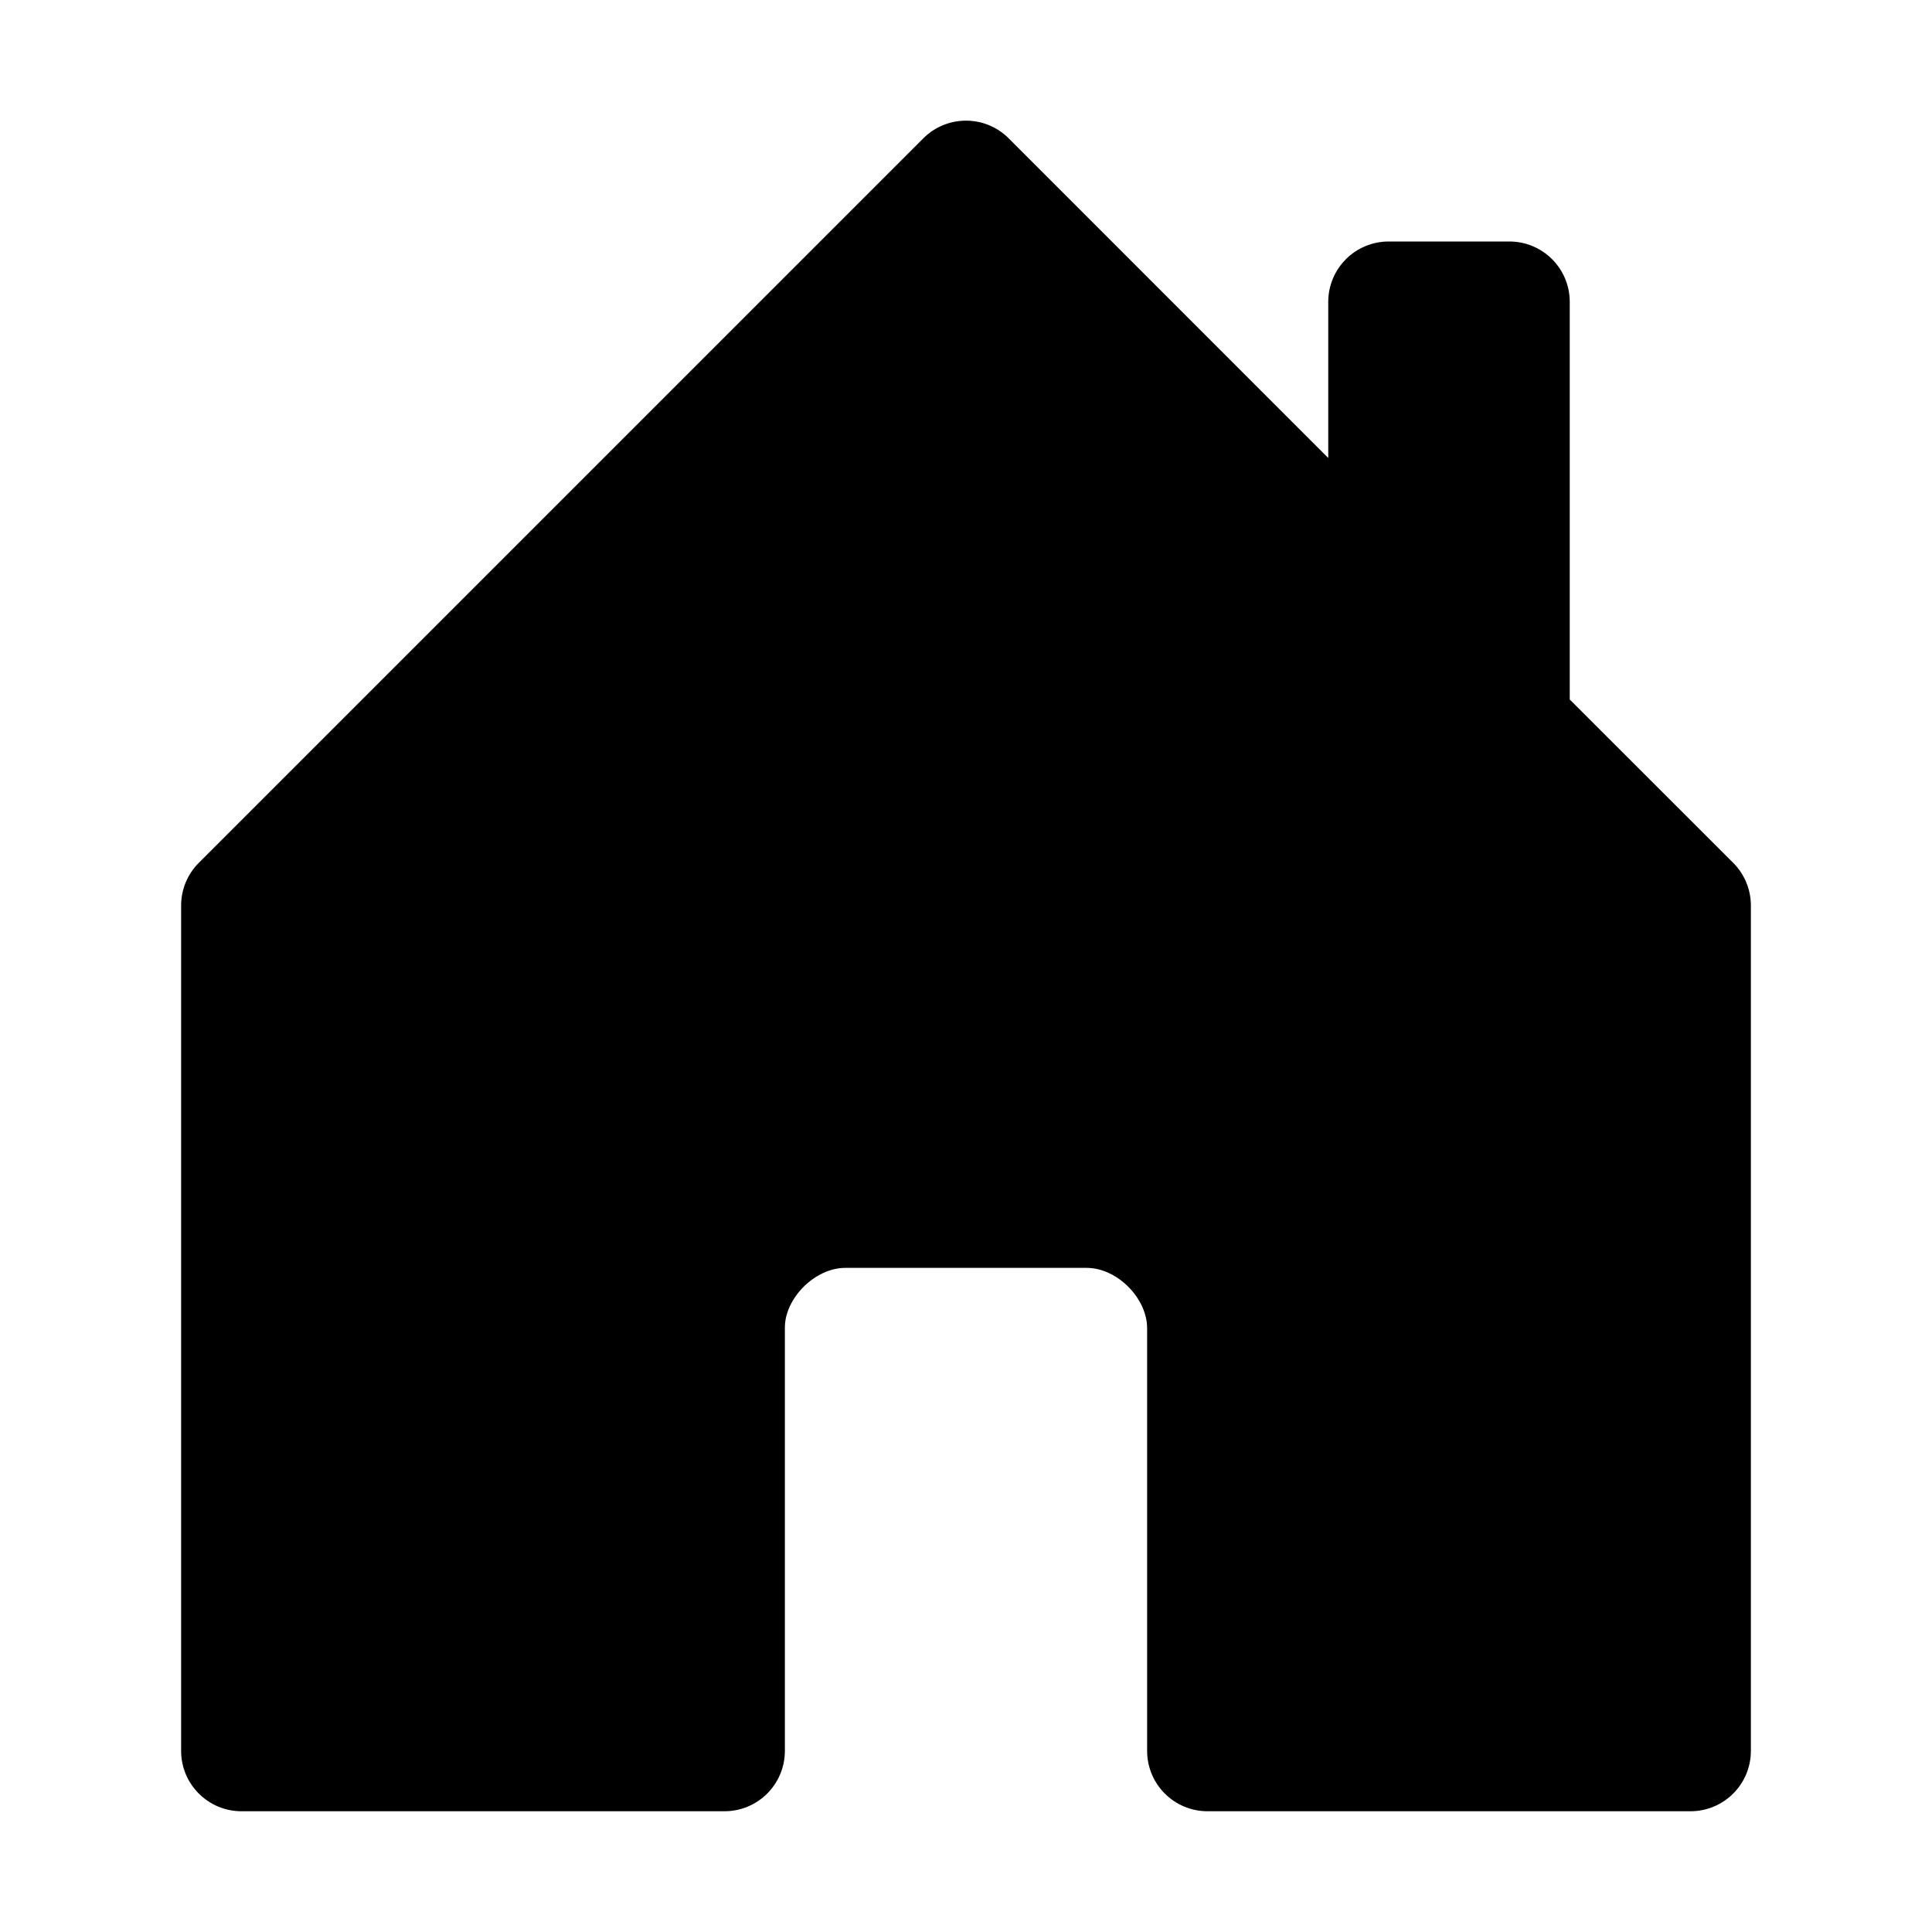
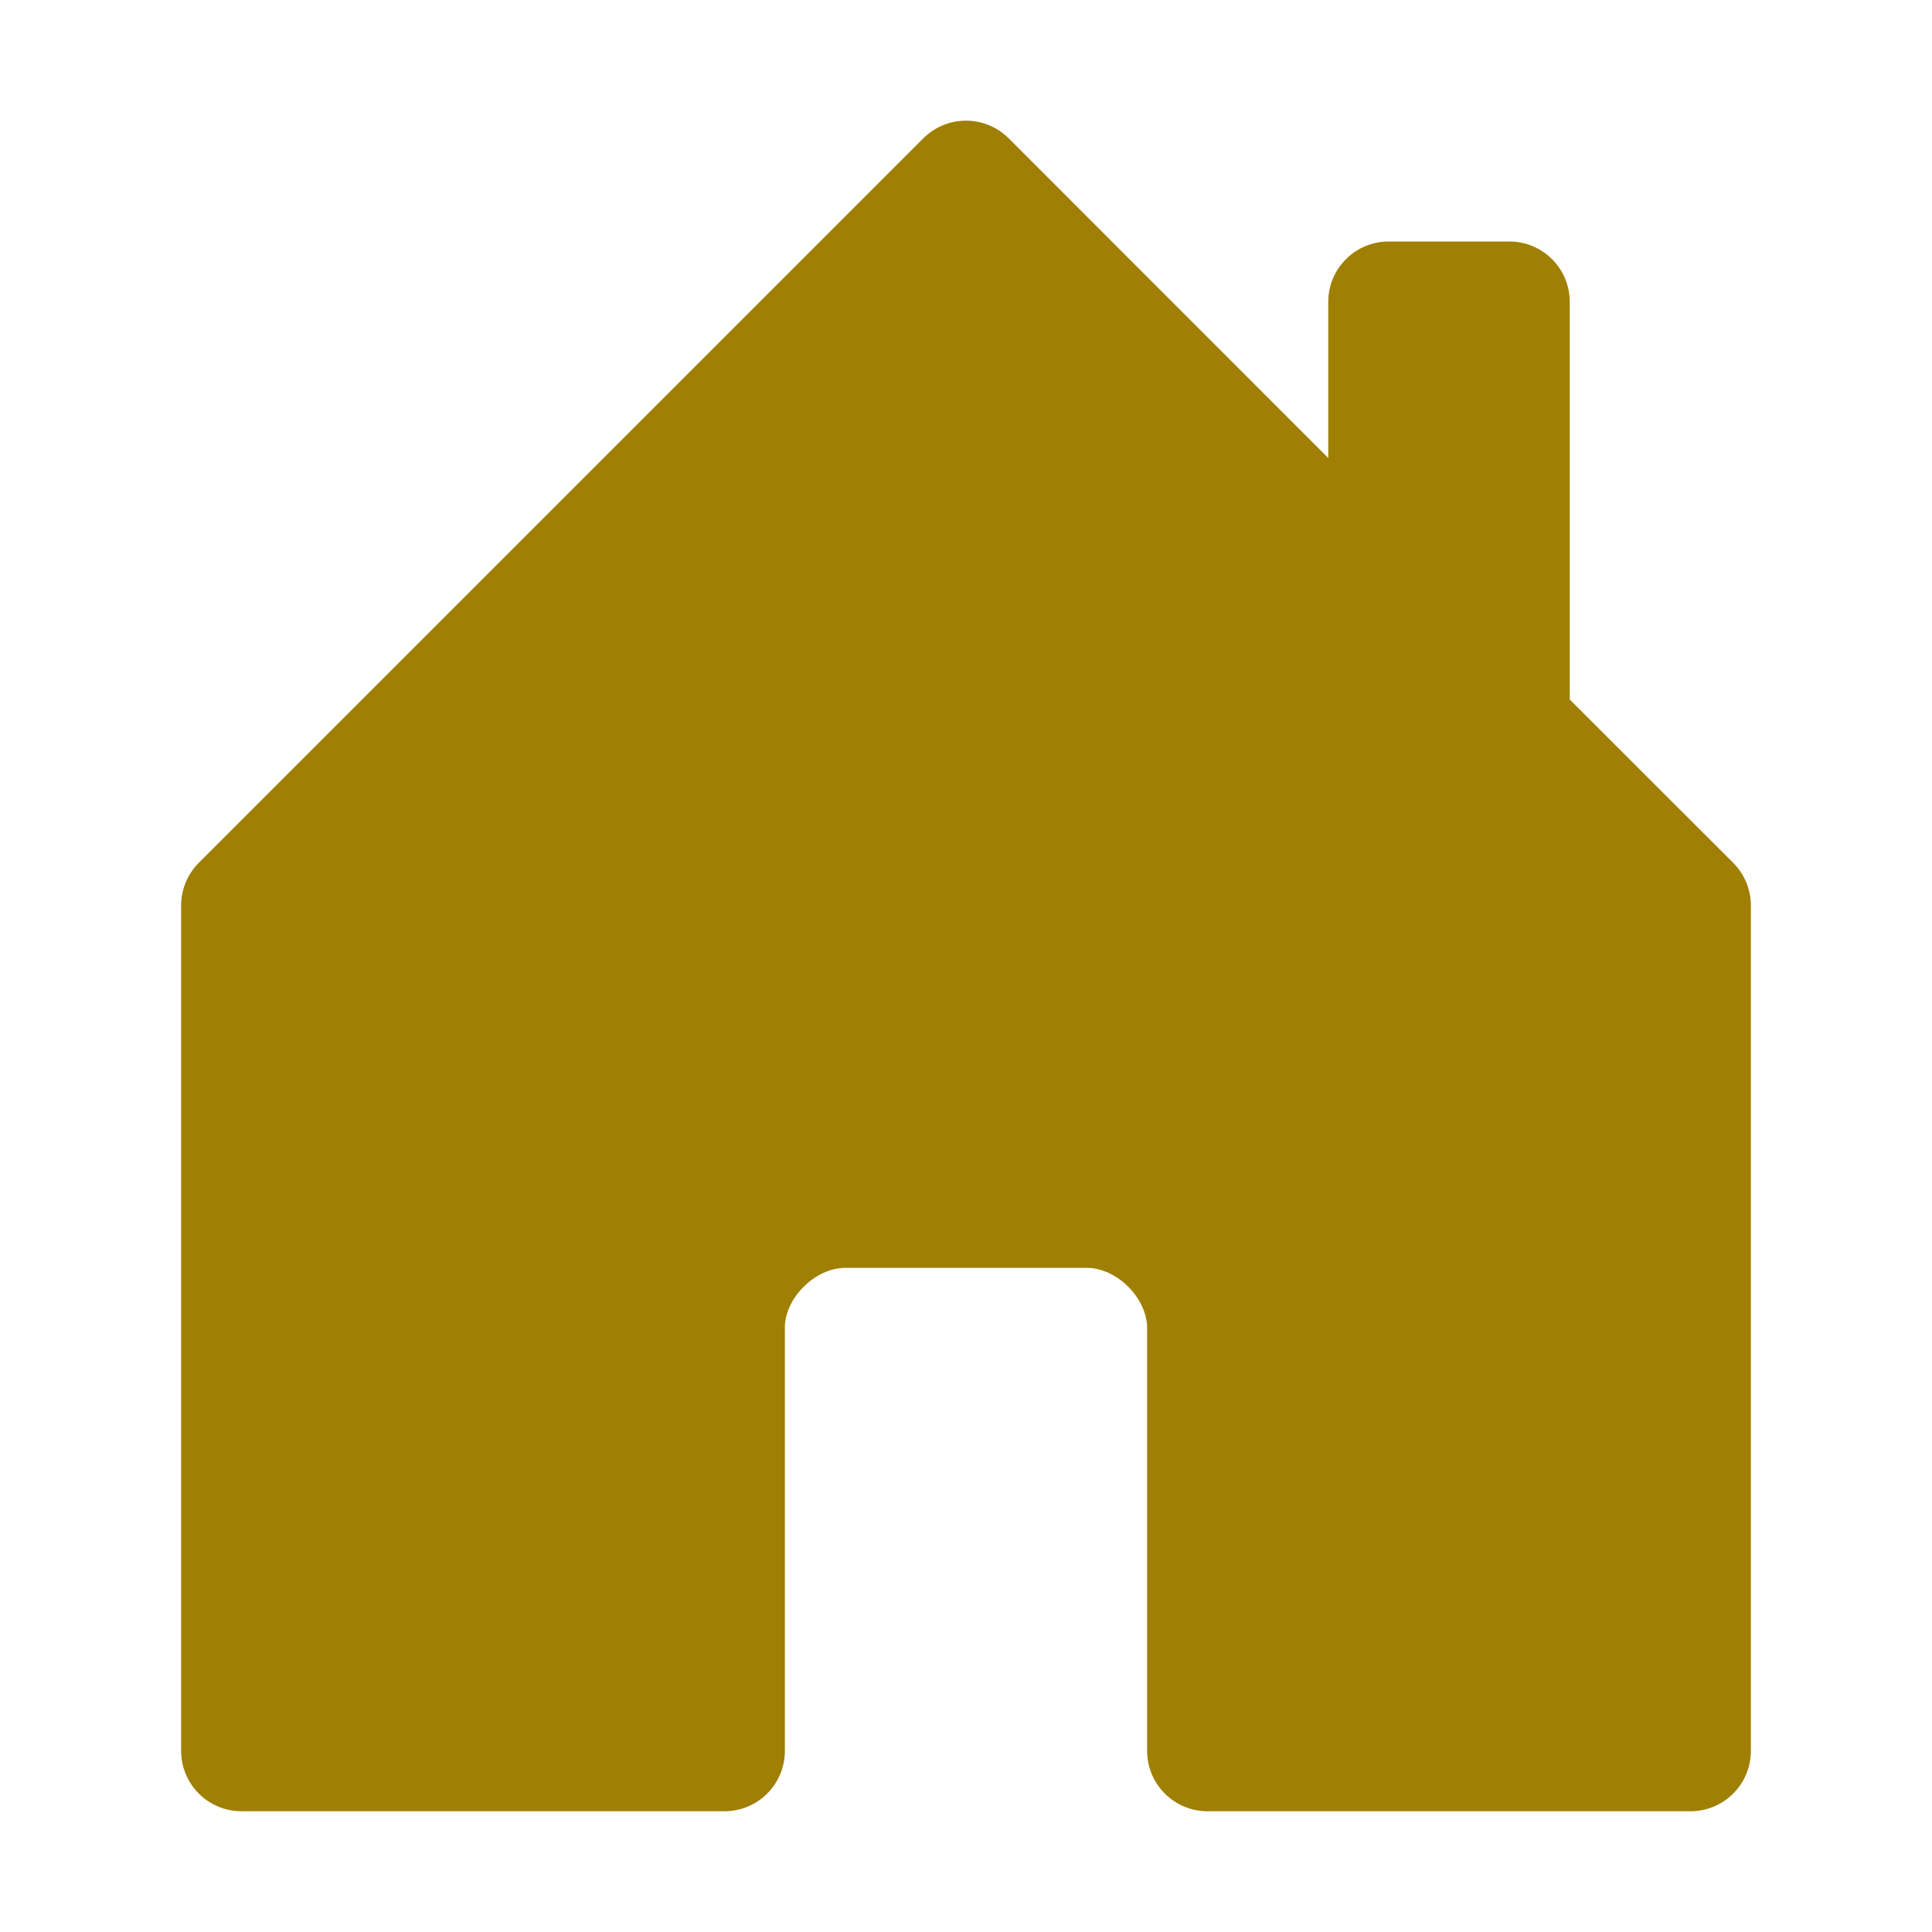
- <svg xmlns="http://www.w3.org/2000/svg" width="16" height="16" fill="currentColor" class="bi bi-house-door-fill" viewBox="0 0 16 16">
+ <svg xmlns="http://www.w3.org/2000/svg" width="16" height="16" fill="#9f8004" class="bi bi-house-door-fill" viewBox="0 0 16 16">
  <path d="M6.5 14.5v-3.505c0-.245.25-.495.5-.495h2c.25 0 .5.25.5.5v3.5a.5.5 0 0 0 .5.5h4a.5.5 0 0 0 .5-.5v-7a.5.5 0 0 0-.146-.354L13 5.793V2.5a.5.5 0 0 0-.5-.5h-1a.5.5 0 0 0-.5.5v1.293L8.354 1.146a.5.5 0 0 0-.708 0l-6 6A.5.5 0 0 0 1.5 7.5v7a.5.5 0 0 0 .5.5h4a.5.5 0 0 0 .5-.5" />
</svg>
